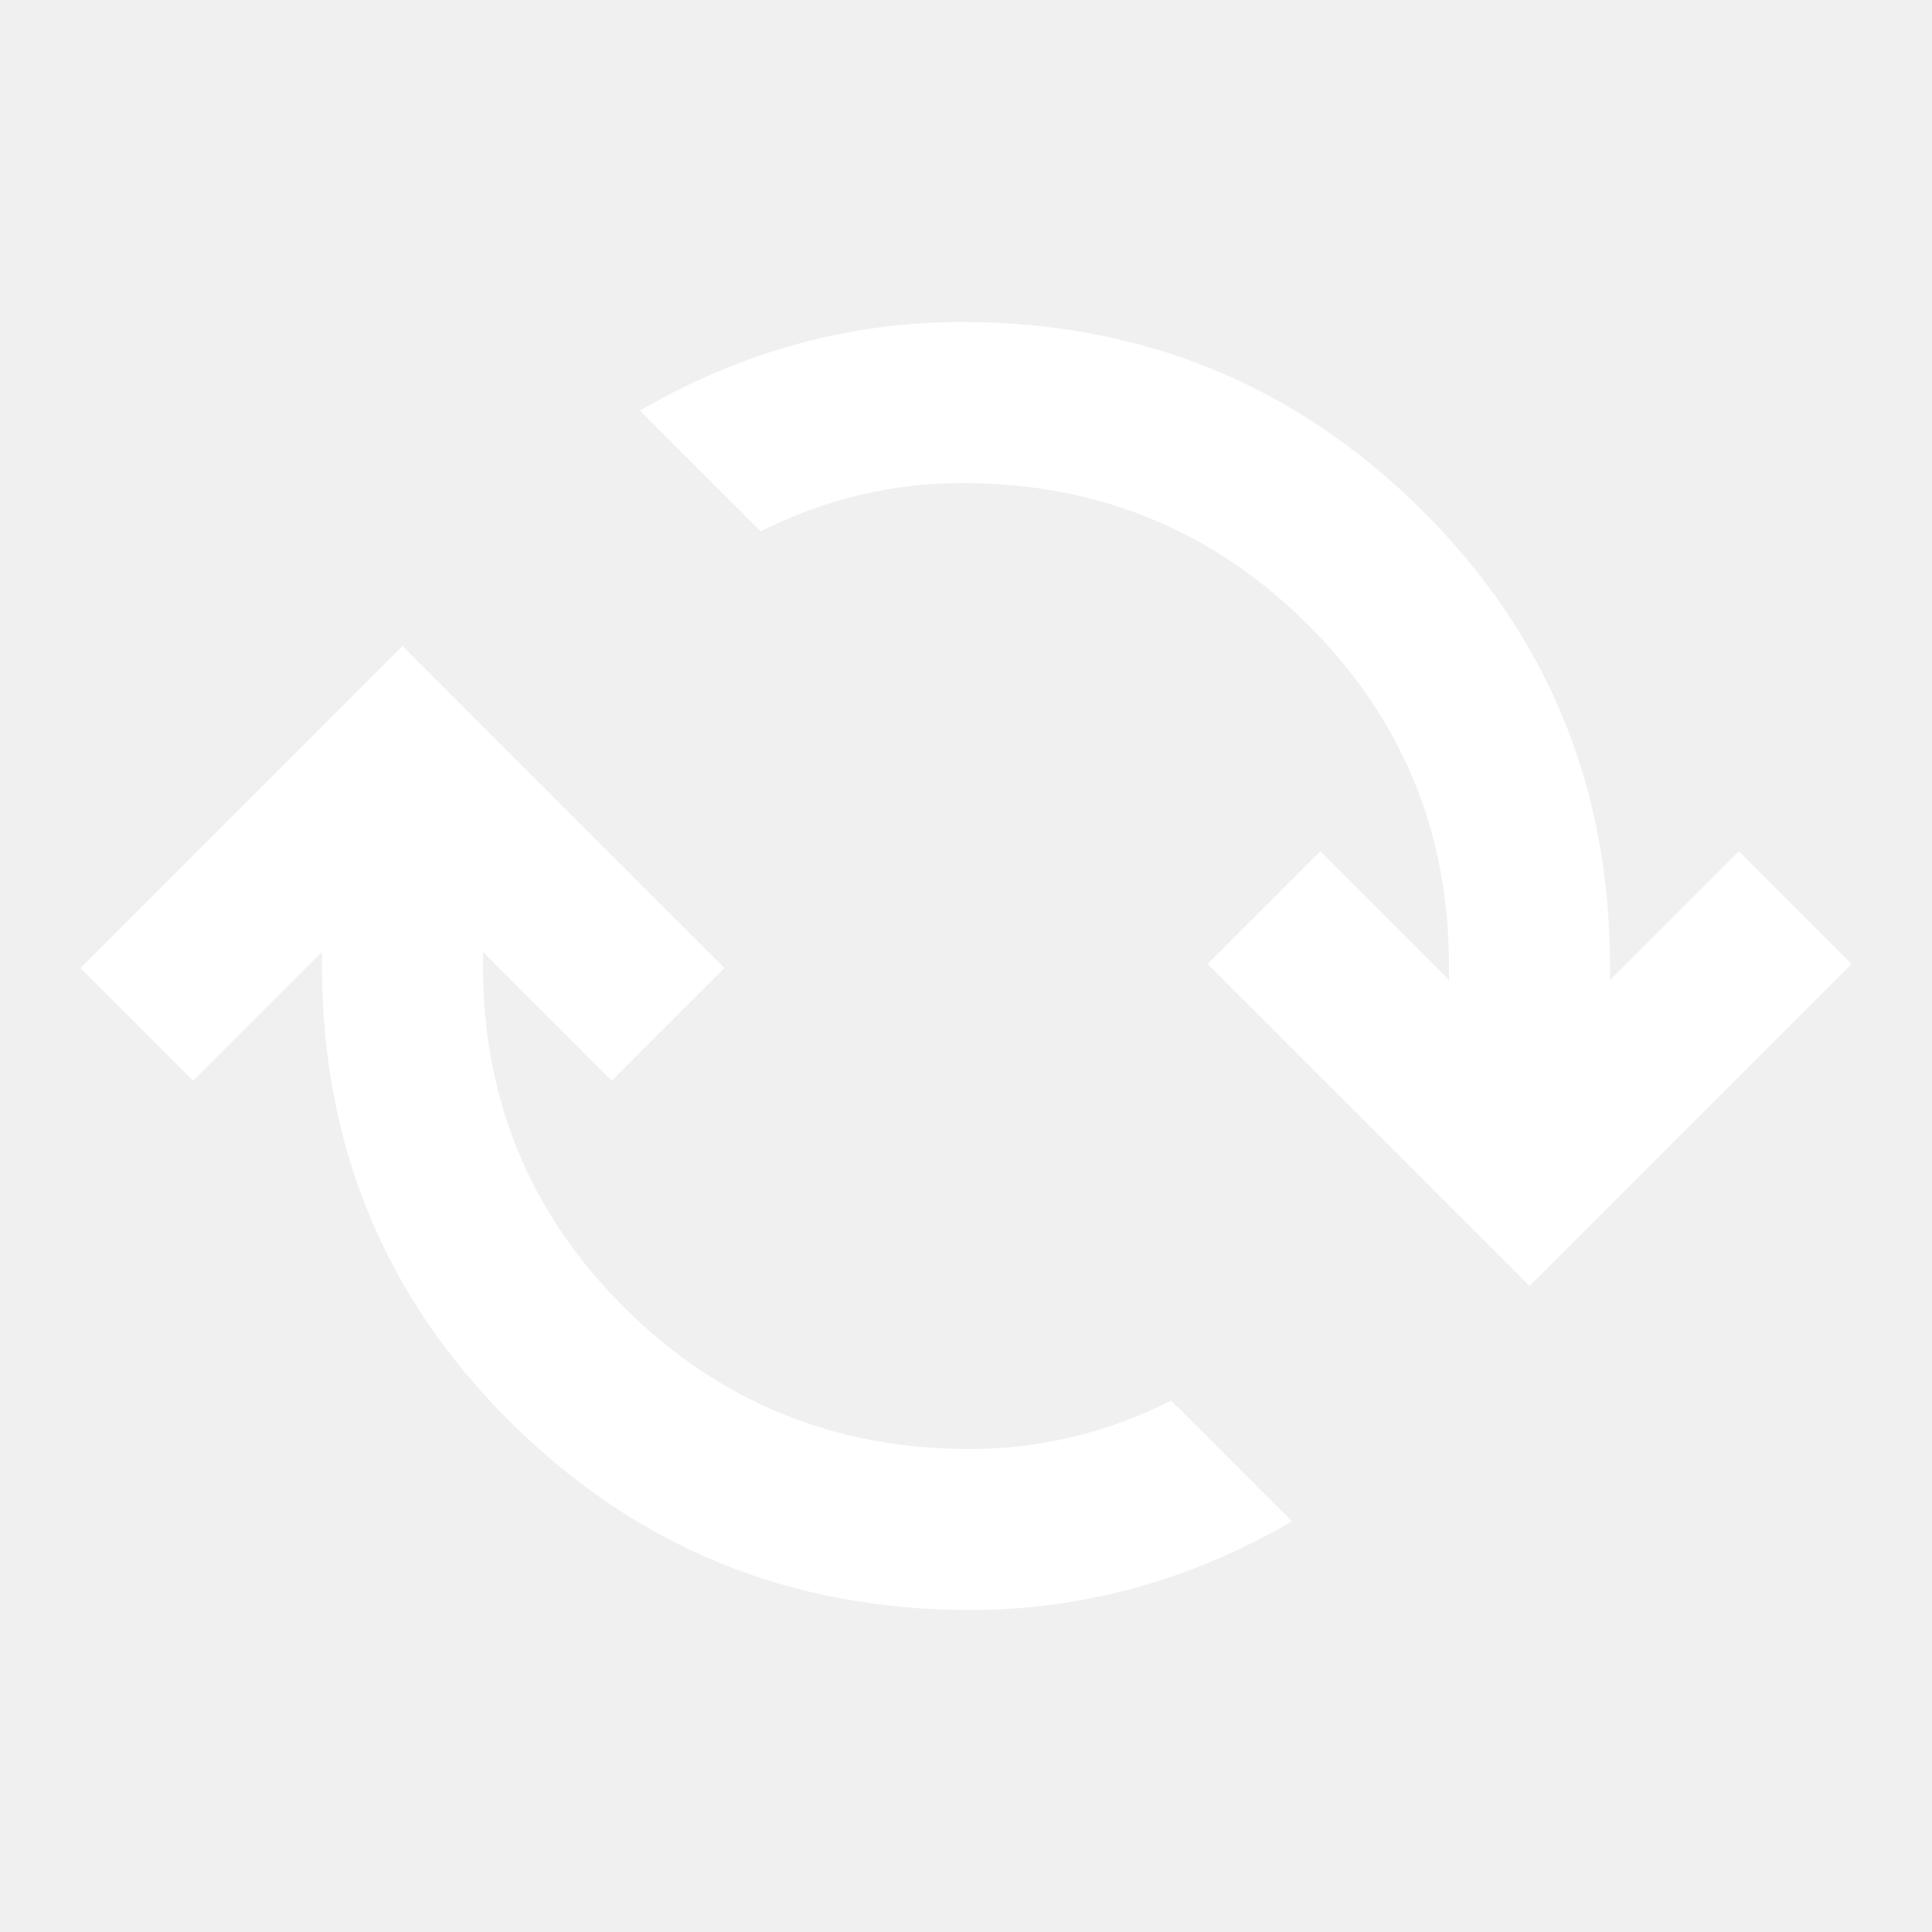
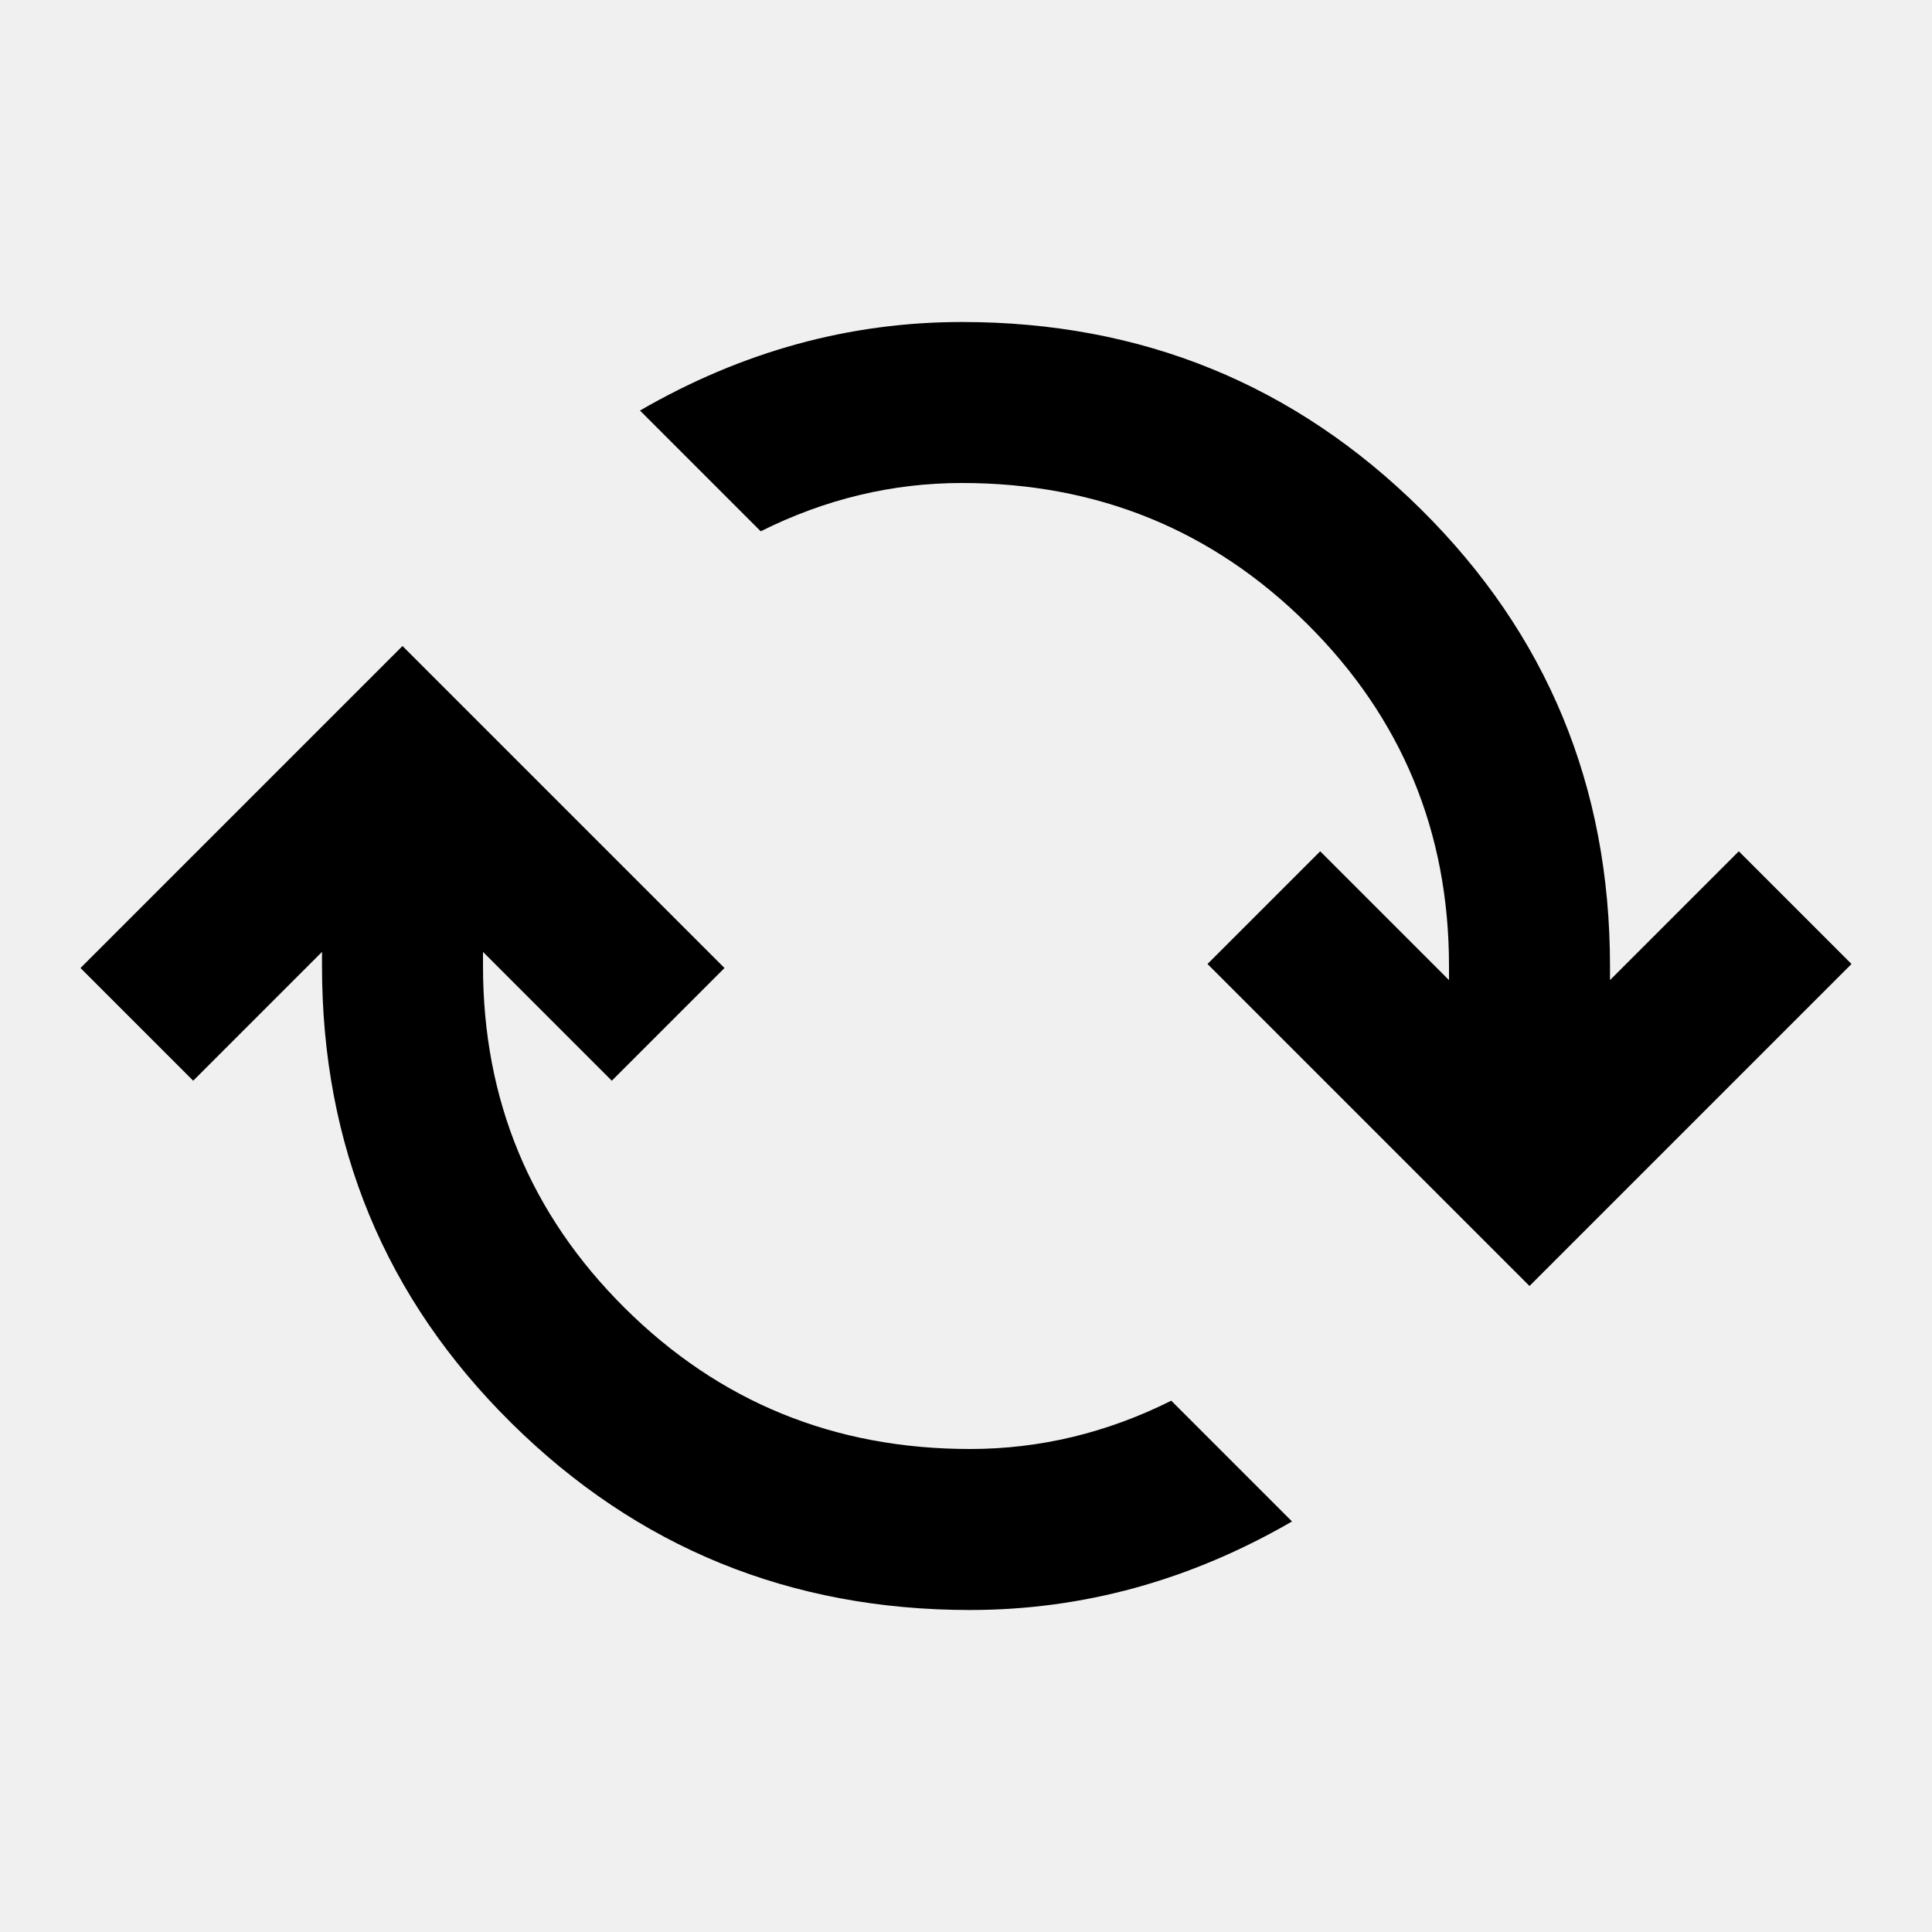
- <svg xmlns="http://www.w3.org/2000/svg" height="24px" viewBox="0 -960 960 960" width="24px" fill="#FFFFFF">
+ <svg xmlns="http://www.w3.org/2000/svg" height="24px" viewBox="0 -960 960 960" width="24px" fill="#000000">
  <path d="M482-160q-134 0-228-93t-94-227v-7l-64 64-56-56 160-160 160 160-56 56-64-64v7q0 100 70.5 170T482-240q26 0 51-6t49-18l60 60q-38 22-78 33t-82 11Zm278-161L600-481l56-56 64 64v-7q0-100-70.5-170T478-720q-26 0-51 6t-49 18l-60-60q38-22 78-33t82-11q134 0 228 93t94 227v7l64-64 56 56-160 160Z" />
</svg>
